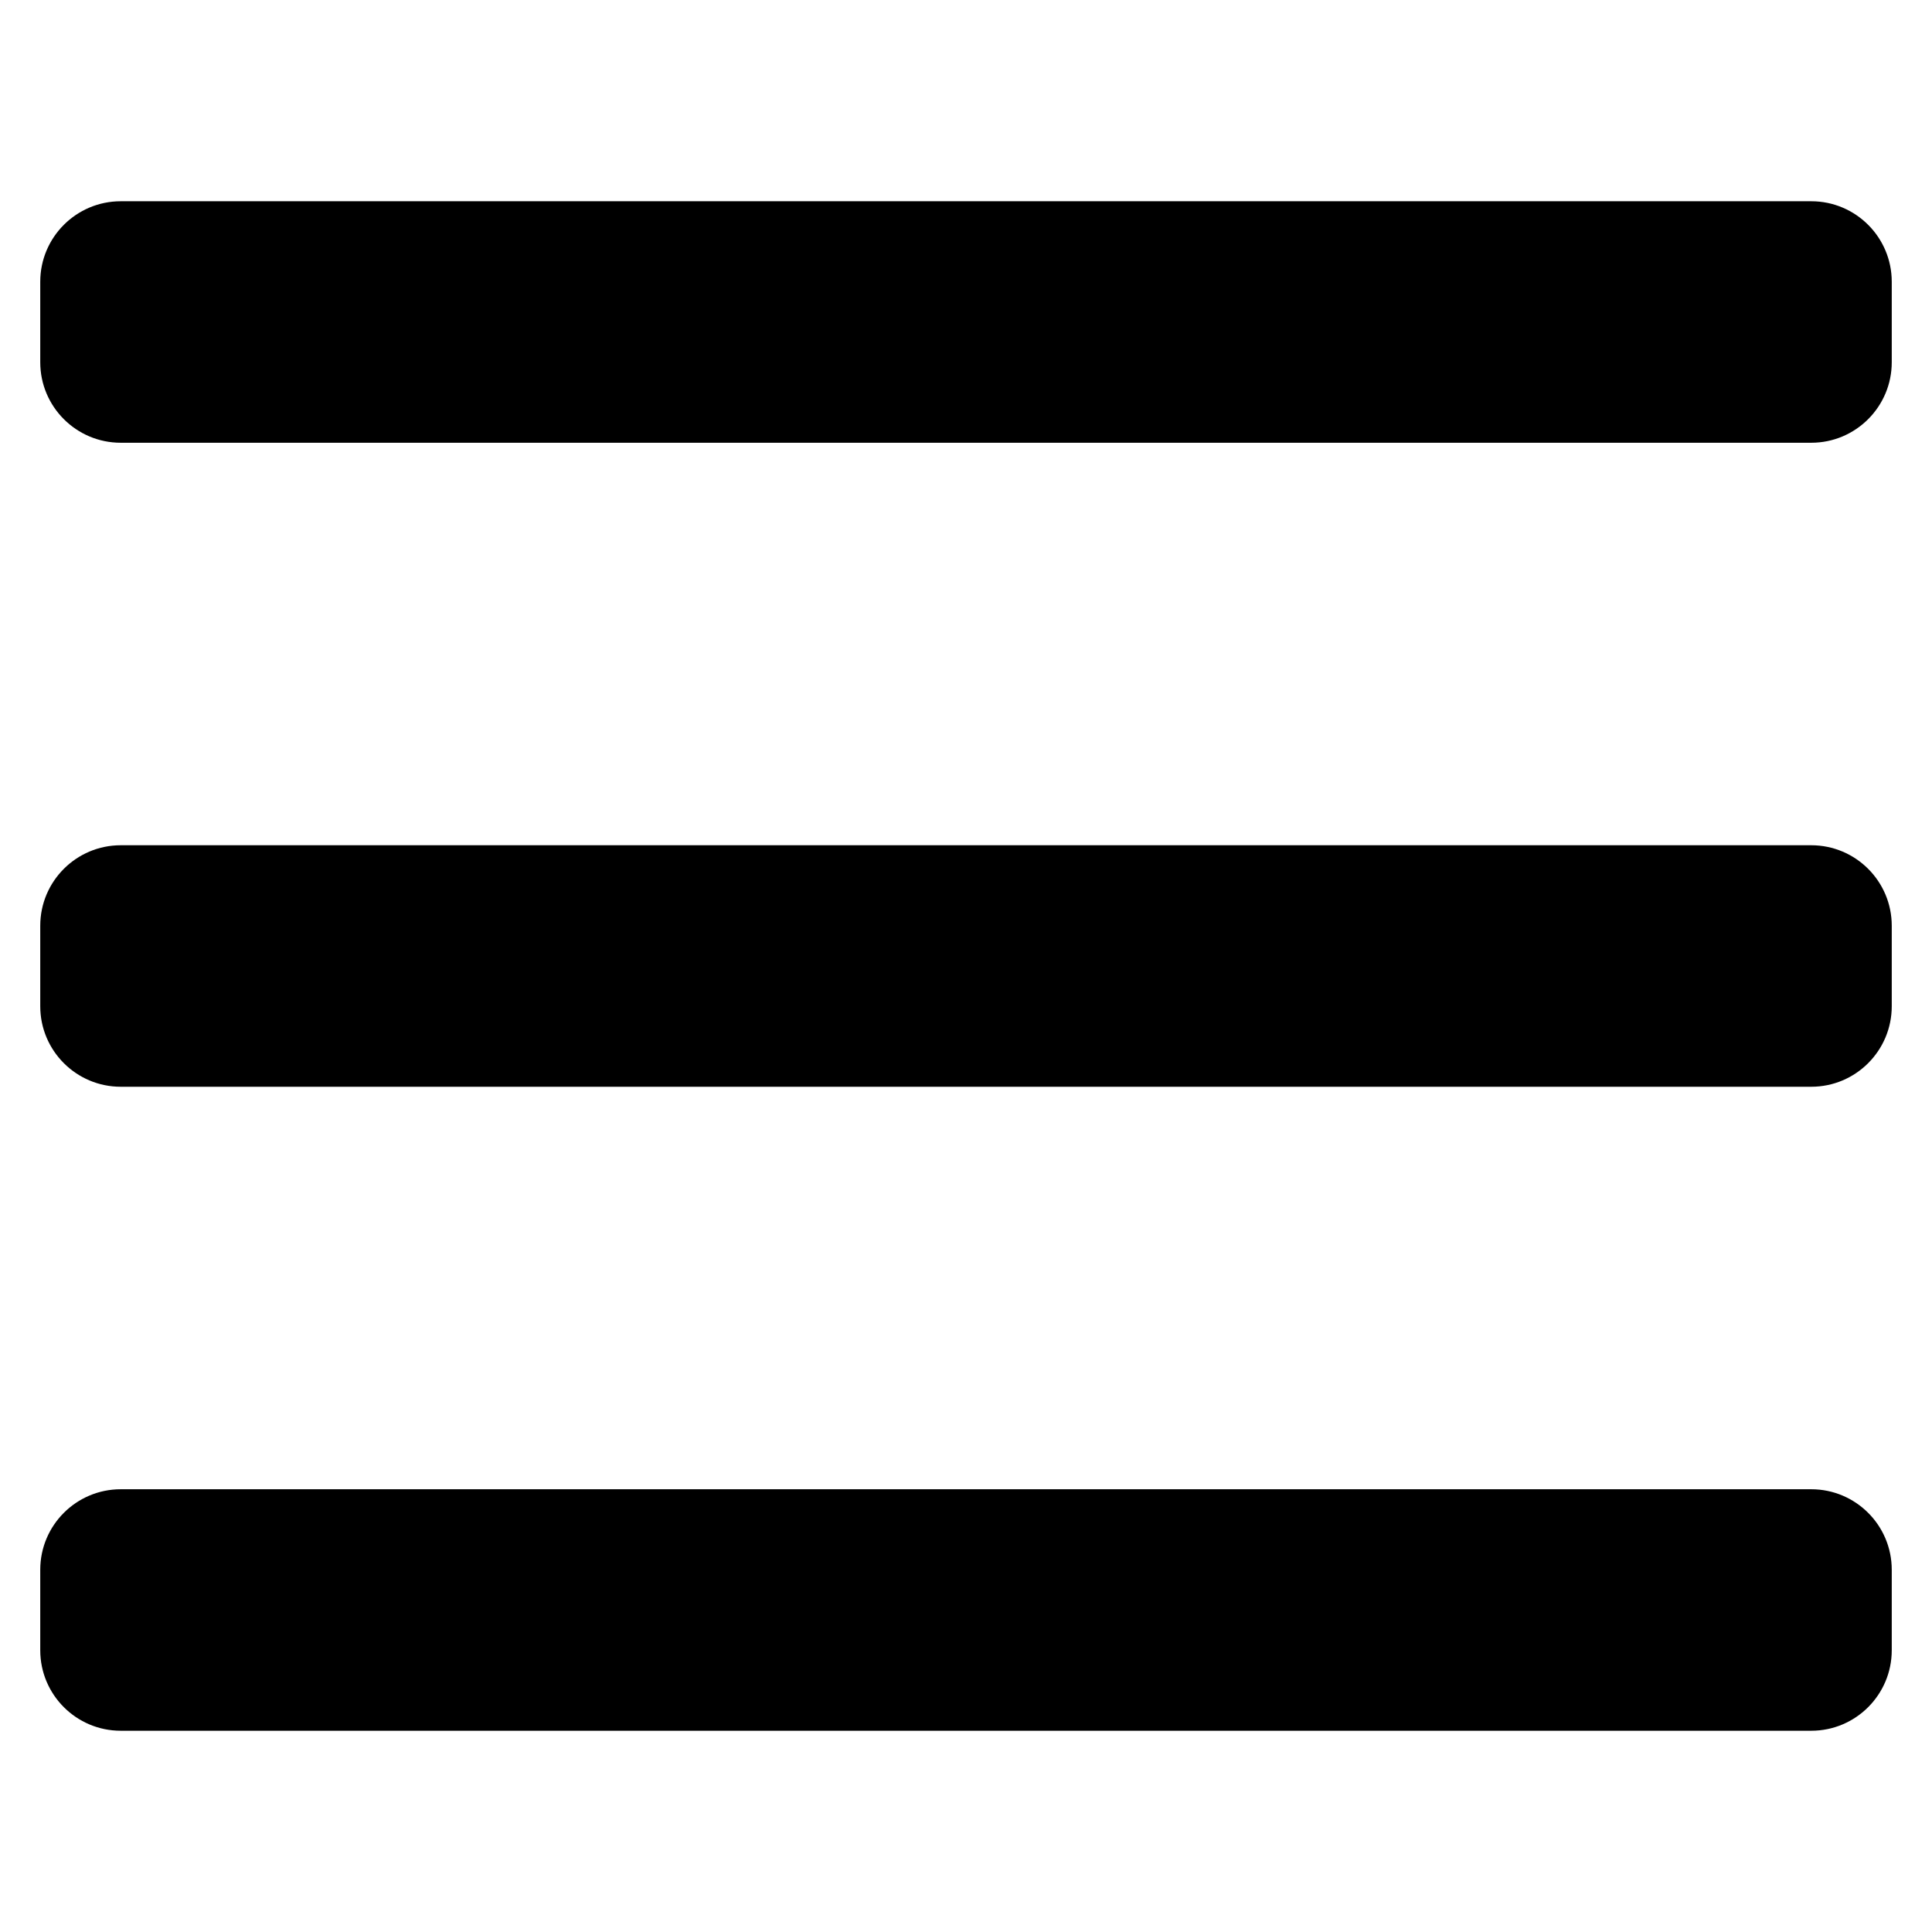
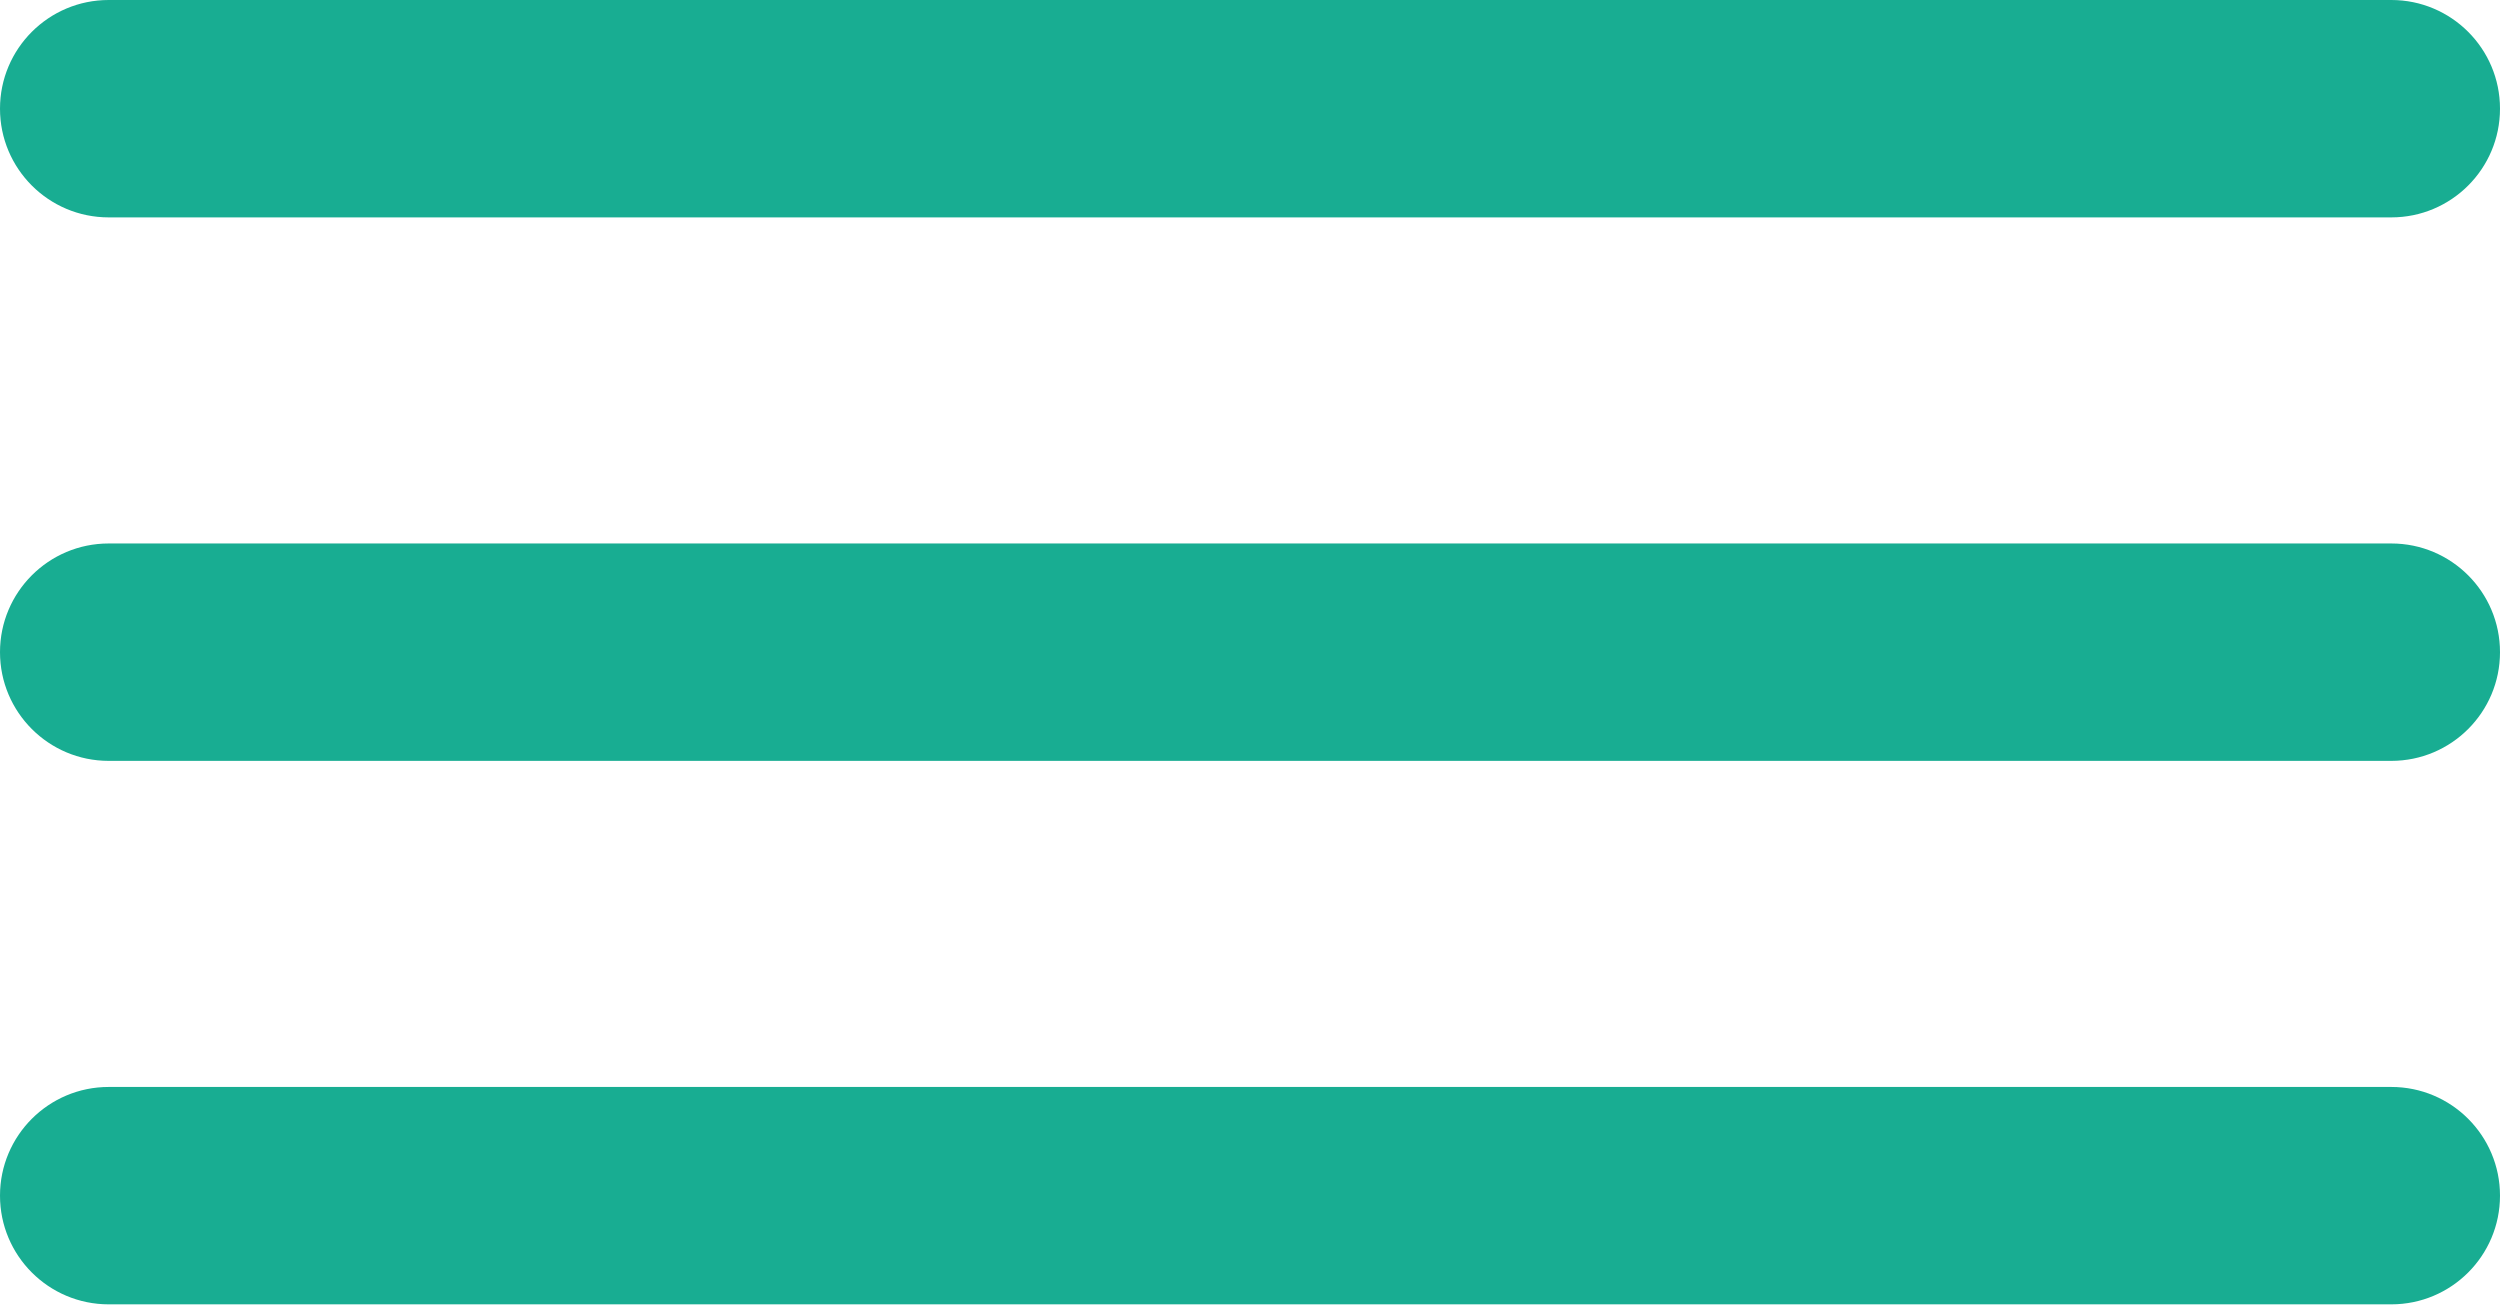
- <svg xmlns="http://www.w3.org/2000/svg" viewBox="0 0 24 24">
-   <path fill-rule="evenodd" d="M1.5,2.5 L22.5,2.5 C23.052,2.5 23.5,2.948 23.5,3.5 L23.5,4.5 C23.5,5.052 23.052,5.5 22.5,5.5 L1.5,5.5 C0.948,5.5 0.5,5.052 0.5,4.5 L0.5,3.5 C0.5,2.948 0.948,2.5 1.5,2.5 Z M1.5,10.5 L22.5,10.5 C23.052,10.5 23.5,10.948 23.5,11.5 L23.5,12.5 C23.5,13.052 23.052,13.5 22.5,13.5 L1.5,13.5 C0.948,13.5 0.5,13.052 0.5,12.5 L0.5,11.5 C0.5,10.948 0.948,10.5 1.5,10.5 Z M1.5,18.5 L22.5,18.5 C23.052,18.5 23.5,18.948 23.5,19.5 L23.5,20.5 C23.5,21.052 23.052,21.5 22.5,21.5 L1.5,21.5 C0.948,21.5 0.5,21.052 0.5,20.5 L0.5,19.5 C0.5,18.948 0.948,18.5 1.5,18.5 Z" />
+ <svg xmlns="http://www.w3.org/2000/svg" width="23" height="12" viewBox="0 0 23 12">
+   <g transform="translate(-29 -18)">
+     <rect id="Rectangle_67" data-name="Rectangle 67" width="23" height="2" rx="1" transform="translate(29 18)" fill="#18ad92" />
+     <rect id="Rectangle_68" data-name="Rectangle 68" width="23" height="2" rx="1" transform="translate(29 23)" fill="#18ad92" />
+     <rect id="Rectangle_69" data-name="Rectangle 69" width="23" height="2" rx="1" transform="translate(29 28)" fill="#18ad92" />
+   </g>
</svg>
